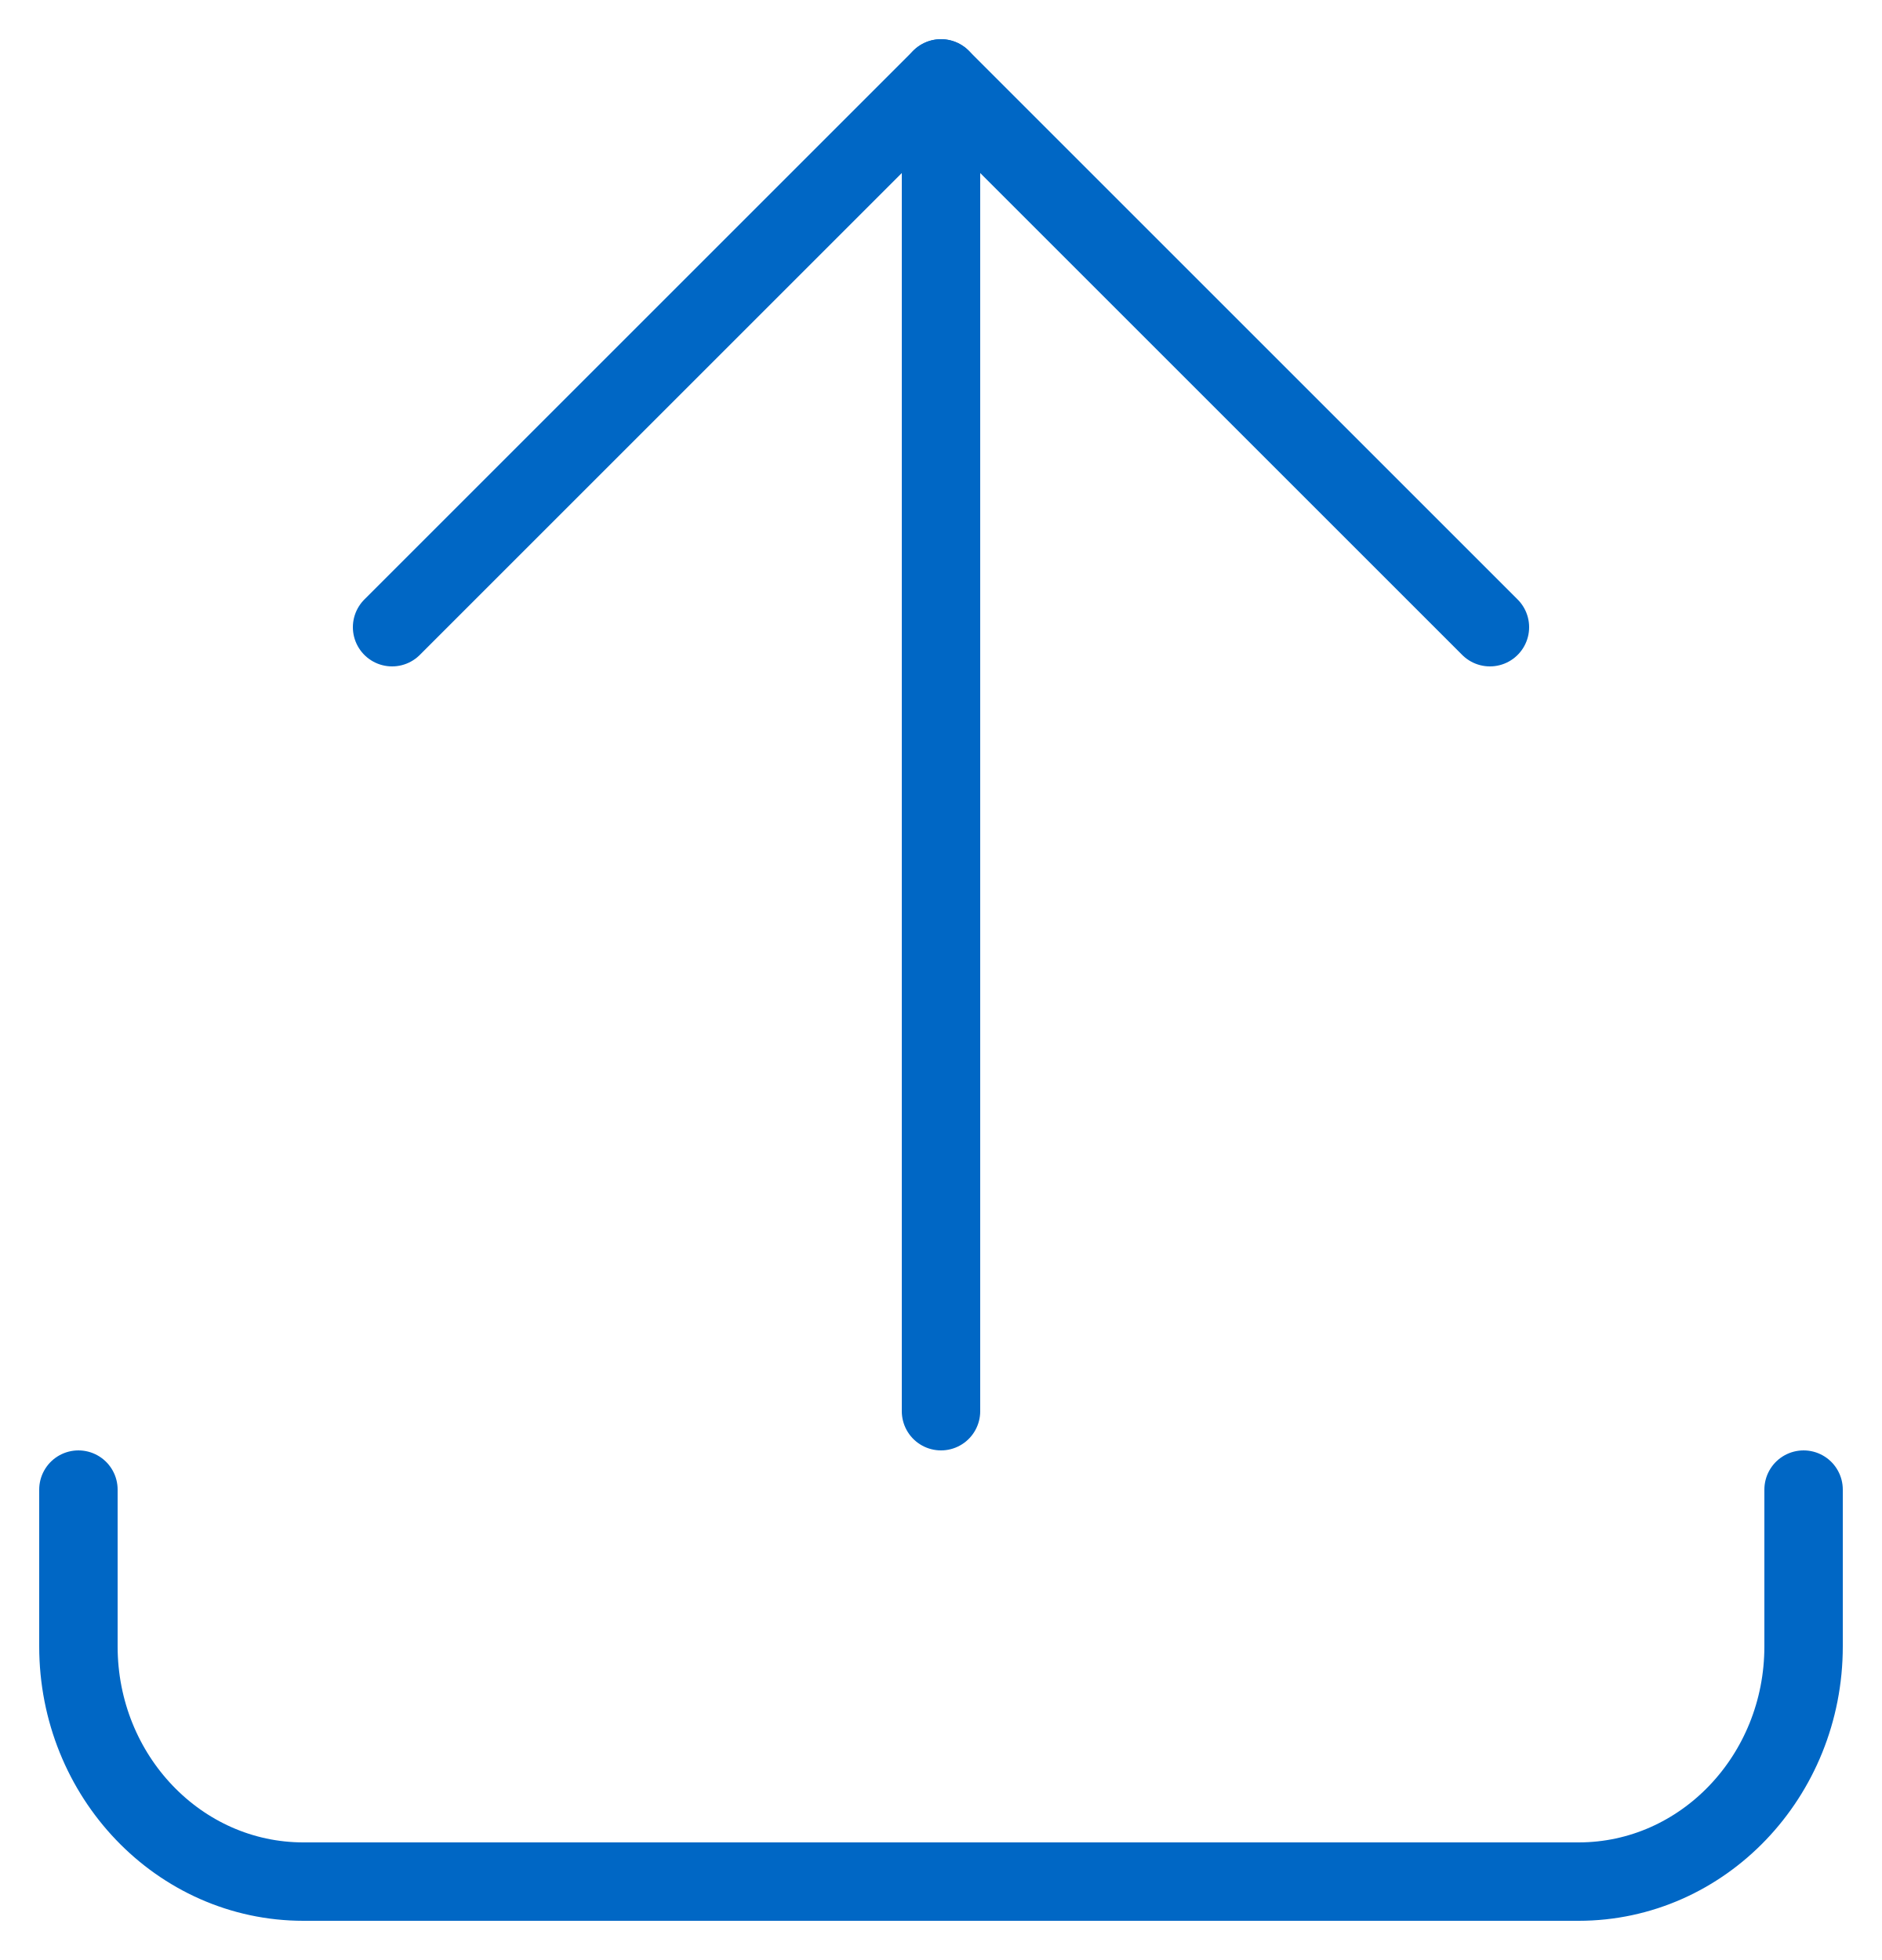
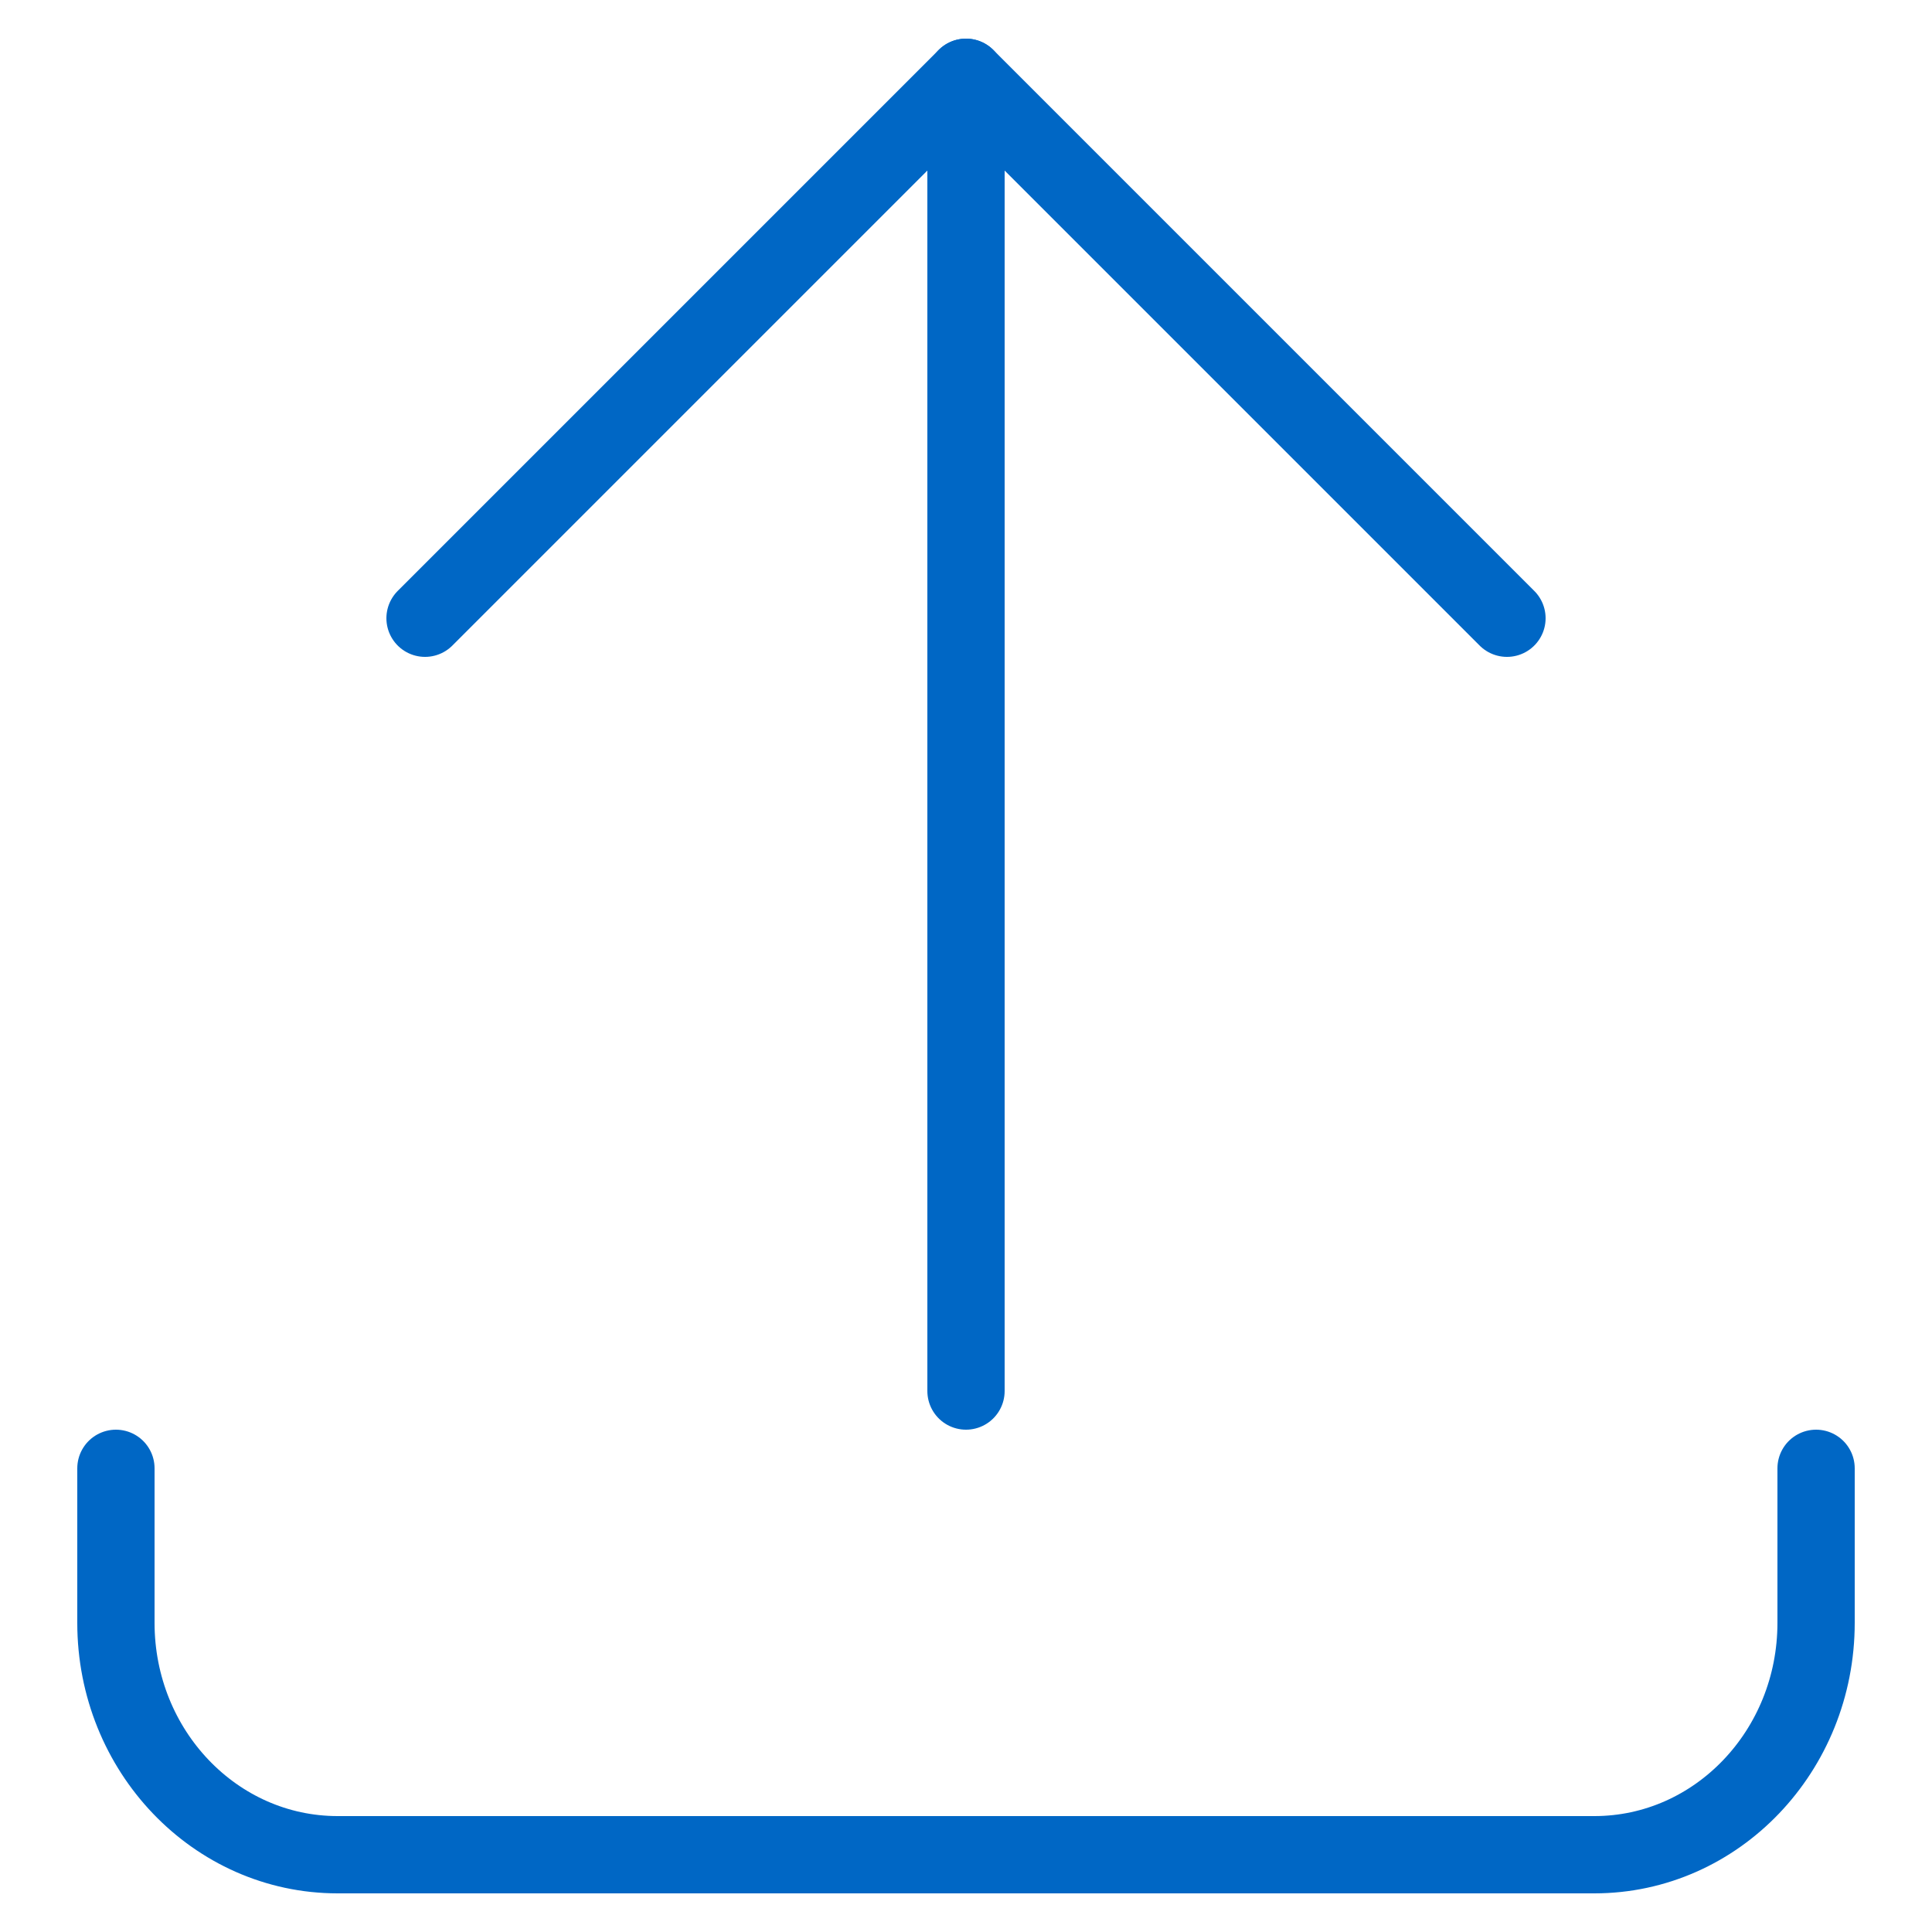
- <svg xmlns="http://www.w3.org/2000/svg" width="24px" height="25px" viewBox="0 0 24 25" version="1.1">
+ <svg xmlns="http://www.w3.org/2000/svg" width="18px" height="18px" viewBox="0 0 24 25" version="1.1">
  <g id="Kvittering-2.0-(GjennopptaEttersendelse)" stroke="none" stroke-width="1" fill="none" fill-rule="evenodd" stroke-linecap="round" stroke-linejoin="round">
    <g id="KvitteringEttersendelseDesktop_EkspandertOpplastet" transform="translate(-937, -608)" stroke="#0067C5">
      <g id="vedlegg" transform="translate(320, 498)">
        <g id="iconUpload" transform="translate(618, 111)">
          <path d="M22,18 L22,20 C22,21.656 20.715,23 19.131,23 L2.869,23 C1.284,23 0,21.656 0,20 L0,18" id="Stroke-1720" />
          <path d="M11,0 L11,17" id="Stroke-1721" />
          <polyline id="Stroke-1722" points="4 7 11 0 18 7" />
        </g>
      </g>
    </g>
  </g>
</svg>
